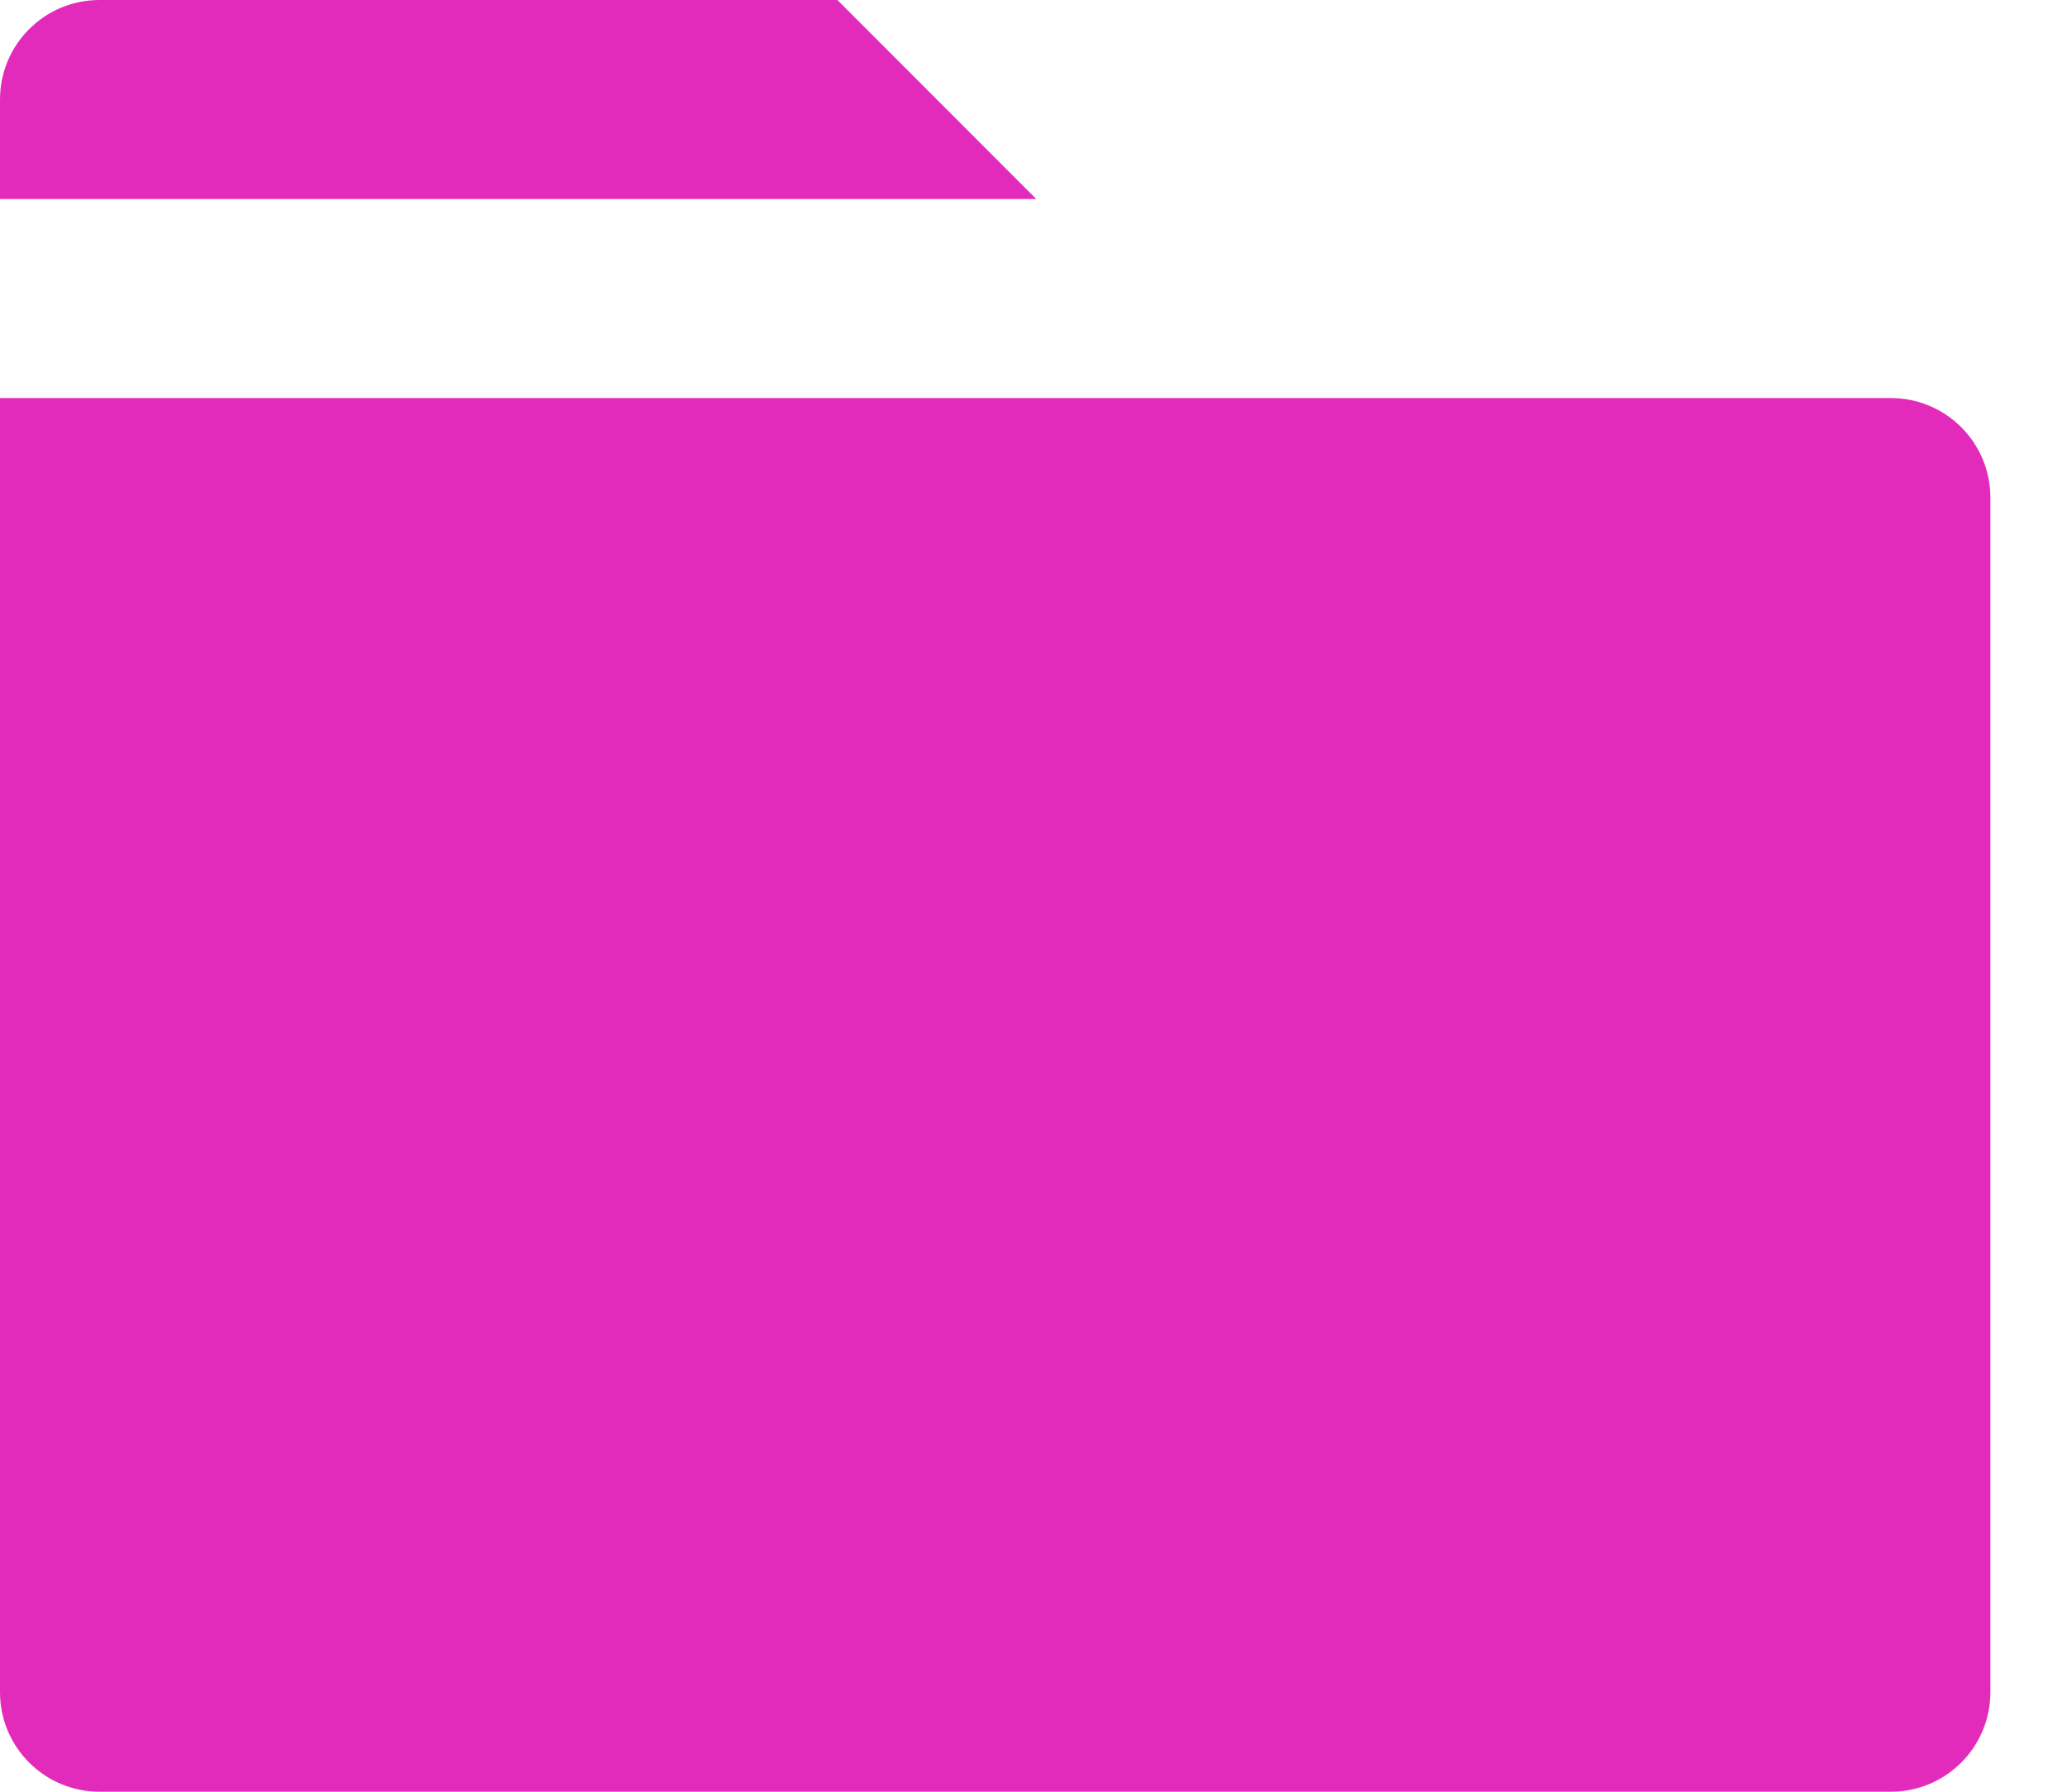
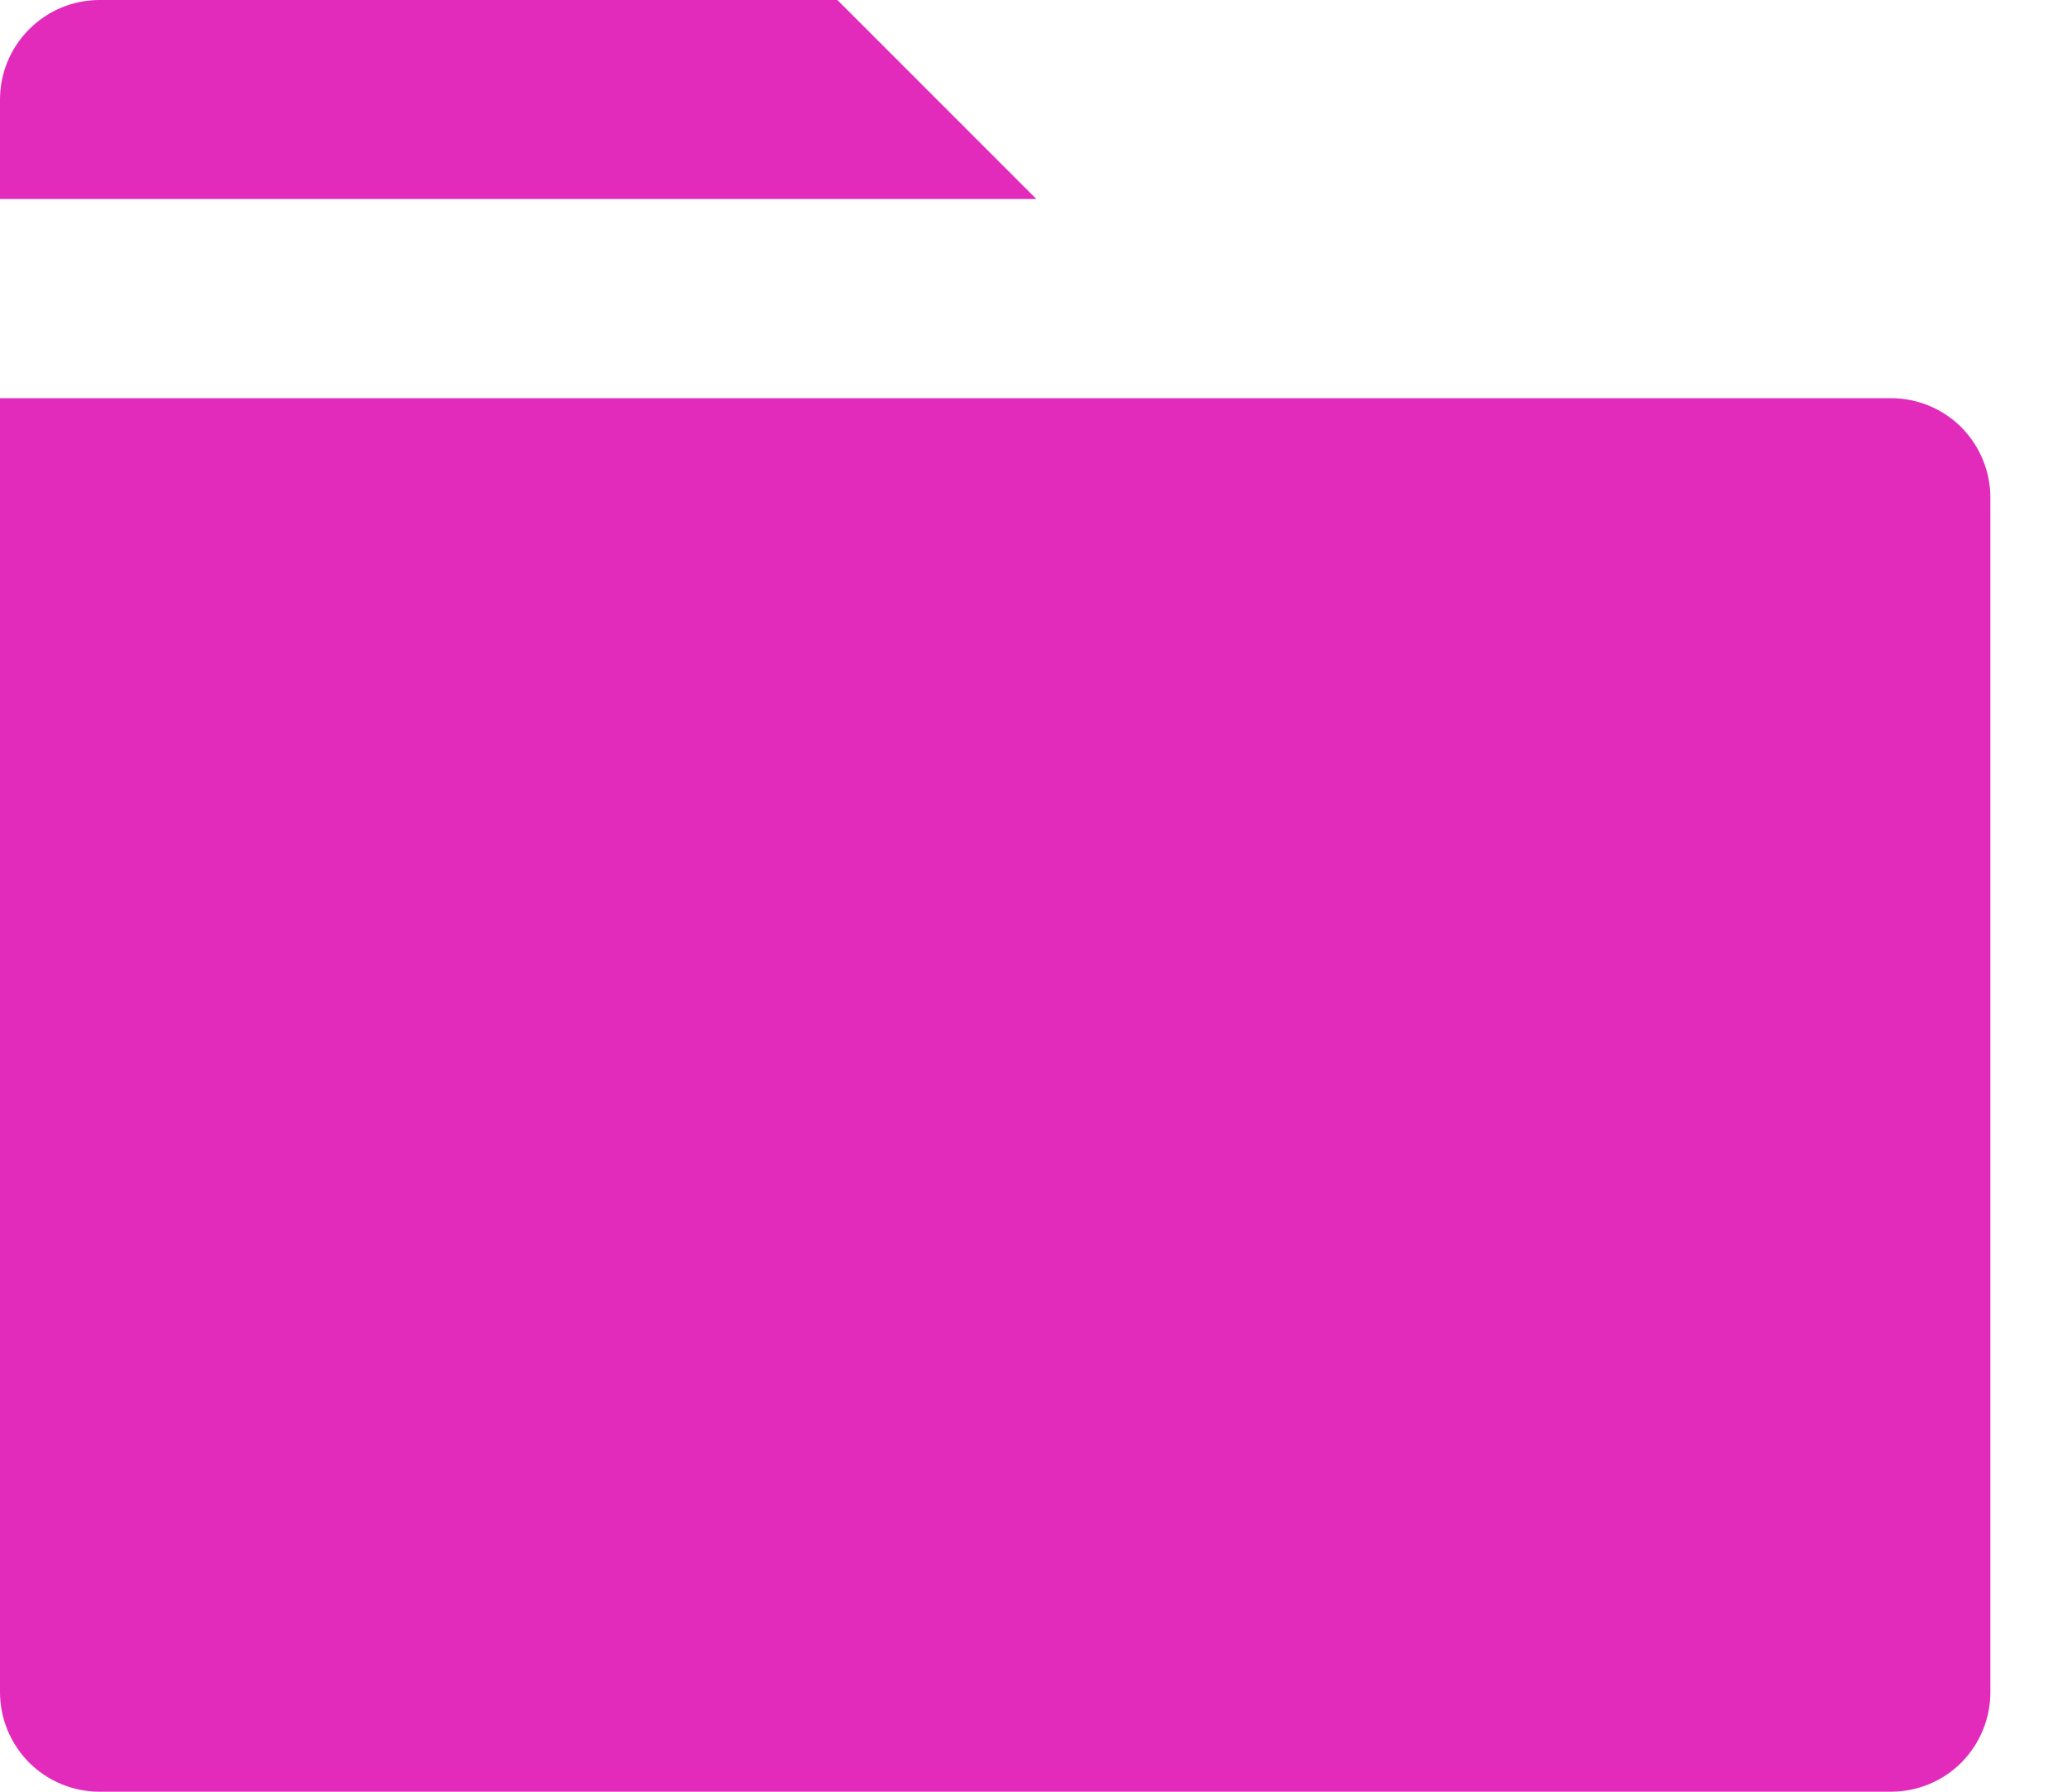
- <svg xmlns="http://www.w3.org/2000/svg" width="15" height="13" fill="none">
-   <path d="M14.444 3.611v8.667a.722.722 0 01-.722.722h-13A.722.722 0 010 12.278v-9.39h13.722a.722.722 0 01.722.723zM7.521 1.444H0V.722A.722.722 0 01.722 0h5.355L7.52 1.444z" fill="#E32BBB" />
+ <svg xmlns="http://www.w3.org/2000/svg" width="15" height="13" viewBox="0 0 15 13" fill="none">
+   <path d="M14.444 3.611V12.278C14.444 12.469 14.368 12.653 14.233 12.789C14.098 12.924 13.914 13 13.722 13H0.722C0.531 13 0.347 12.924 0.212 12.789C0.076 12.653 0 12.469 0 12.278V2.889H13.722C13.914 2.889 14.098 2.965 14.233 3.1C14.368 3.236 14.444 3.42 14.444 3.611ZM7.521 1.444H0V0.722C0 0.531 0.076 0.347 0.212 0.212C0.347 0.076 0.531 0 0.722 0H6.077L7.521 1.444Z" fill="#E32BBB" />
</svg>
